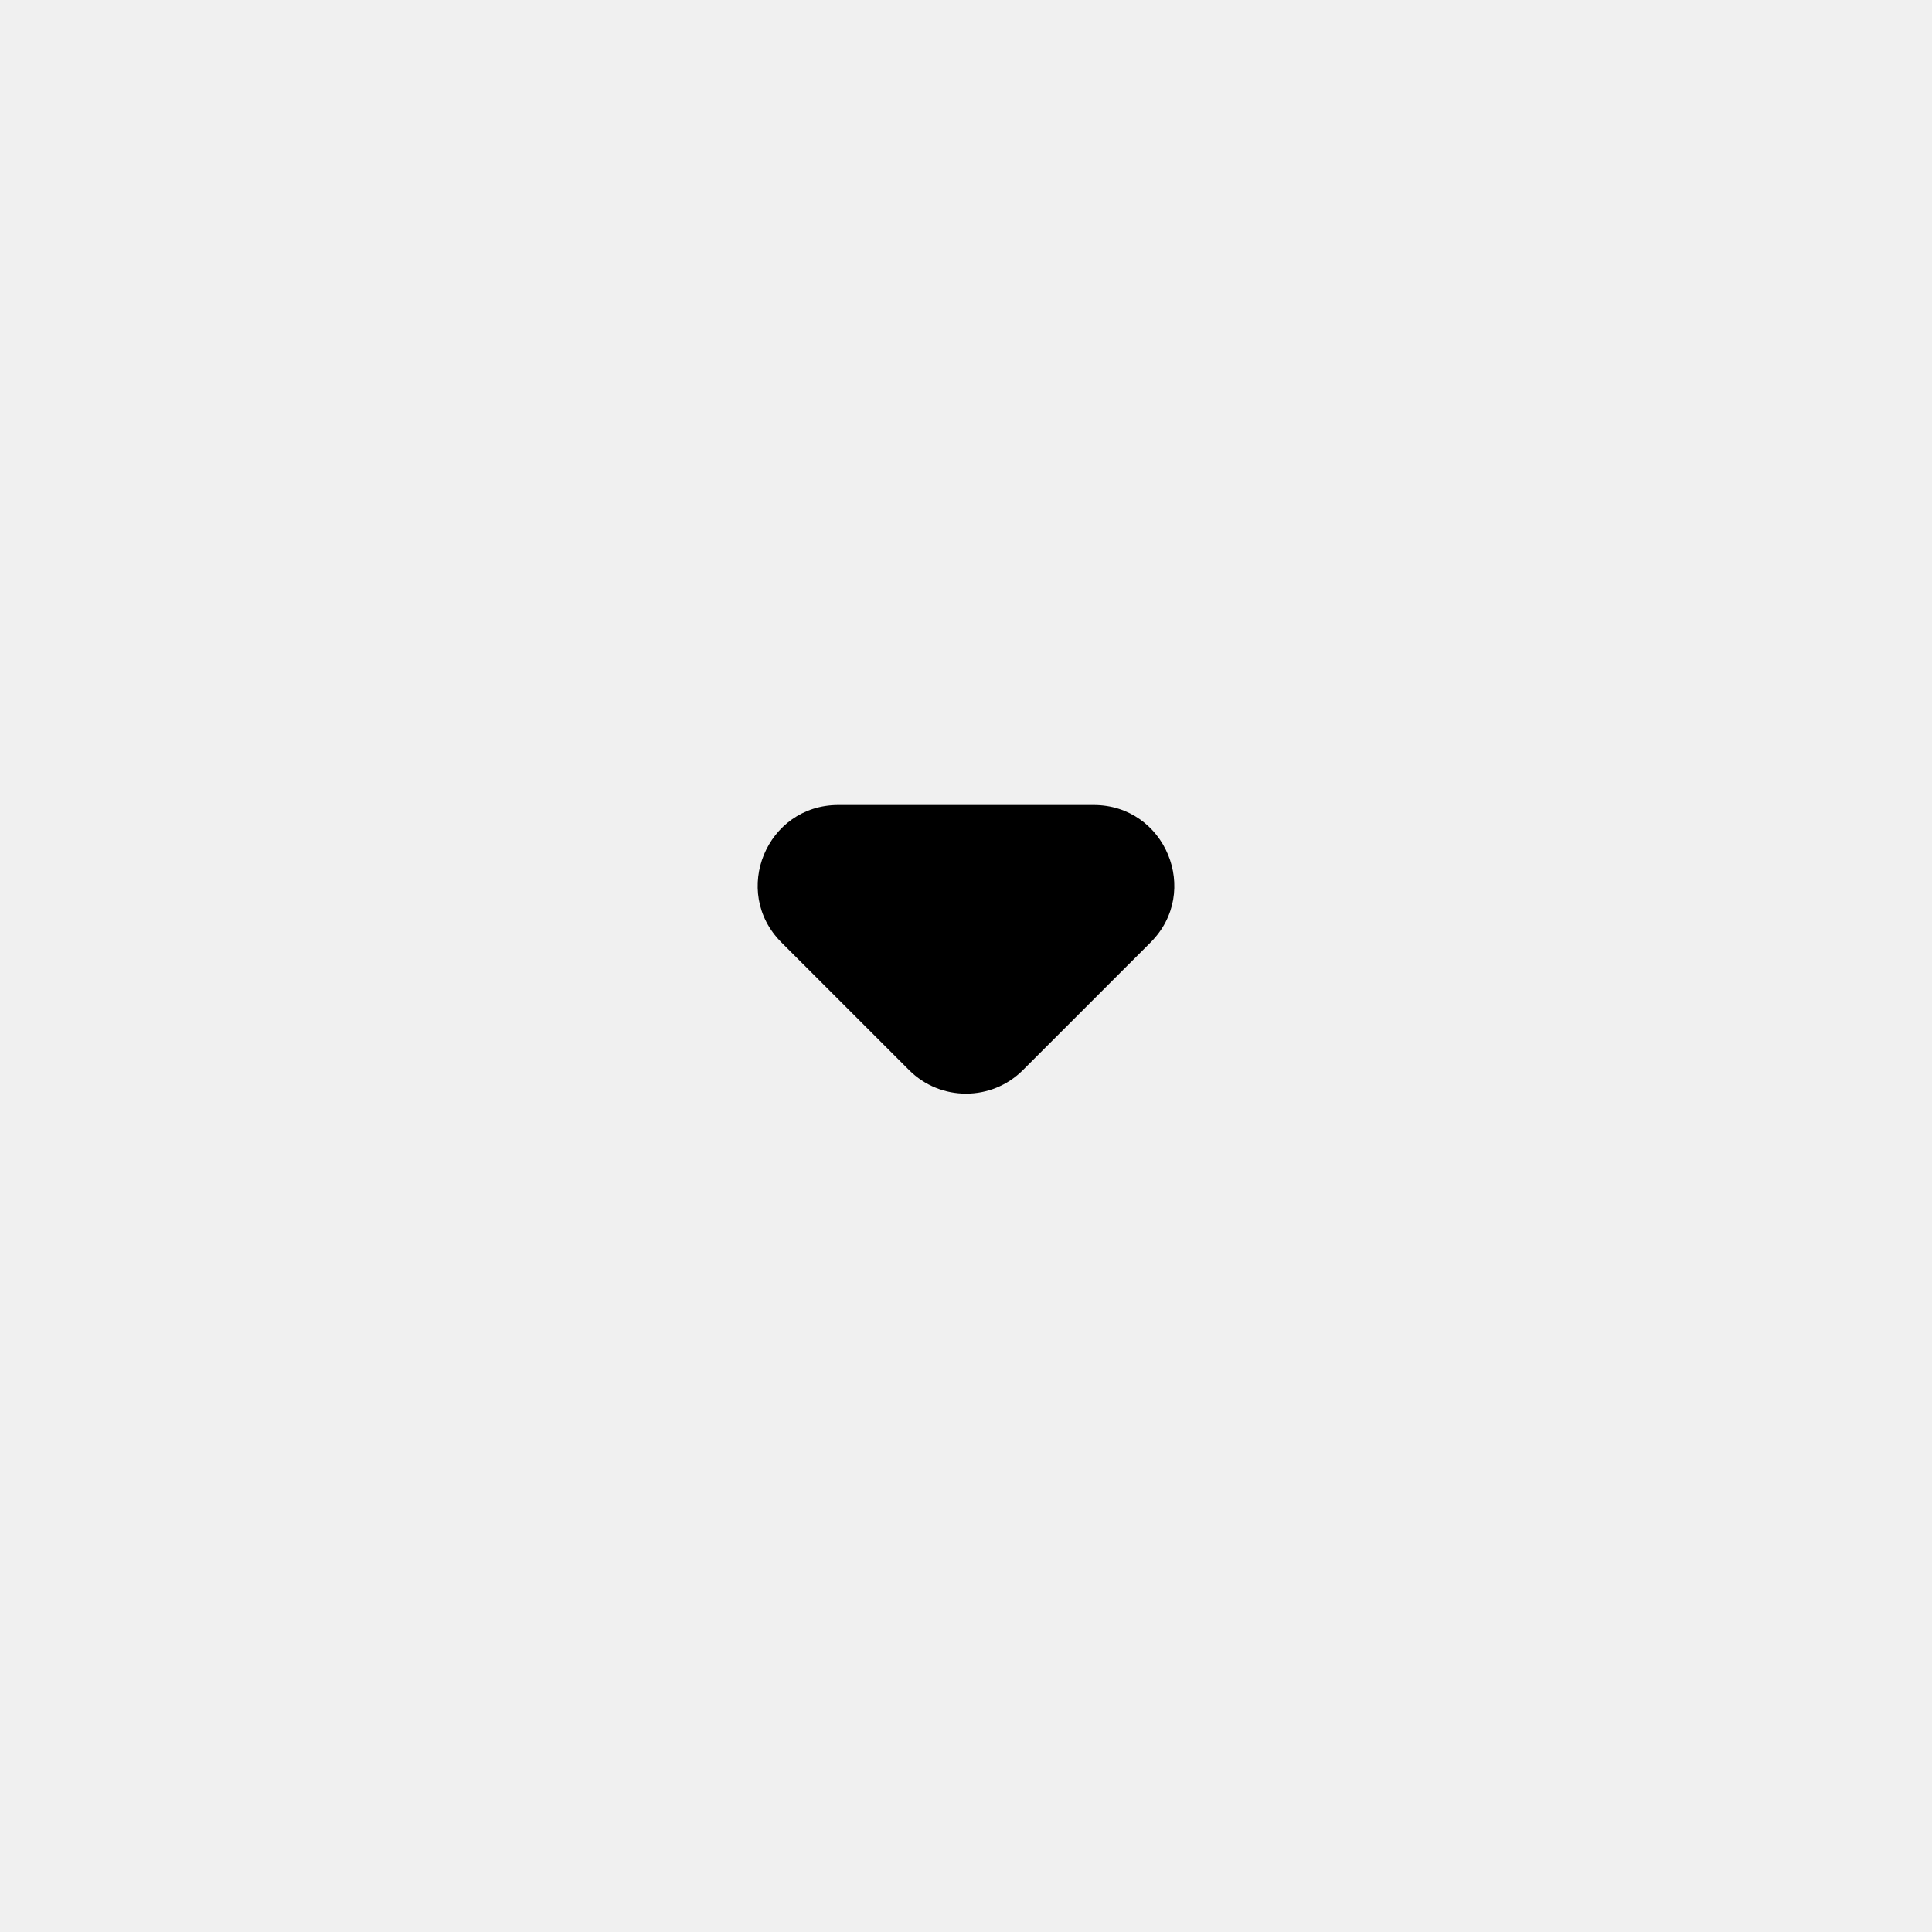
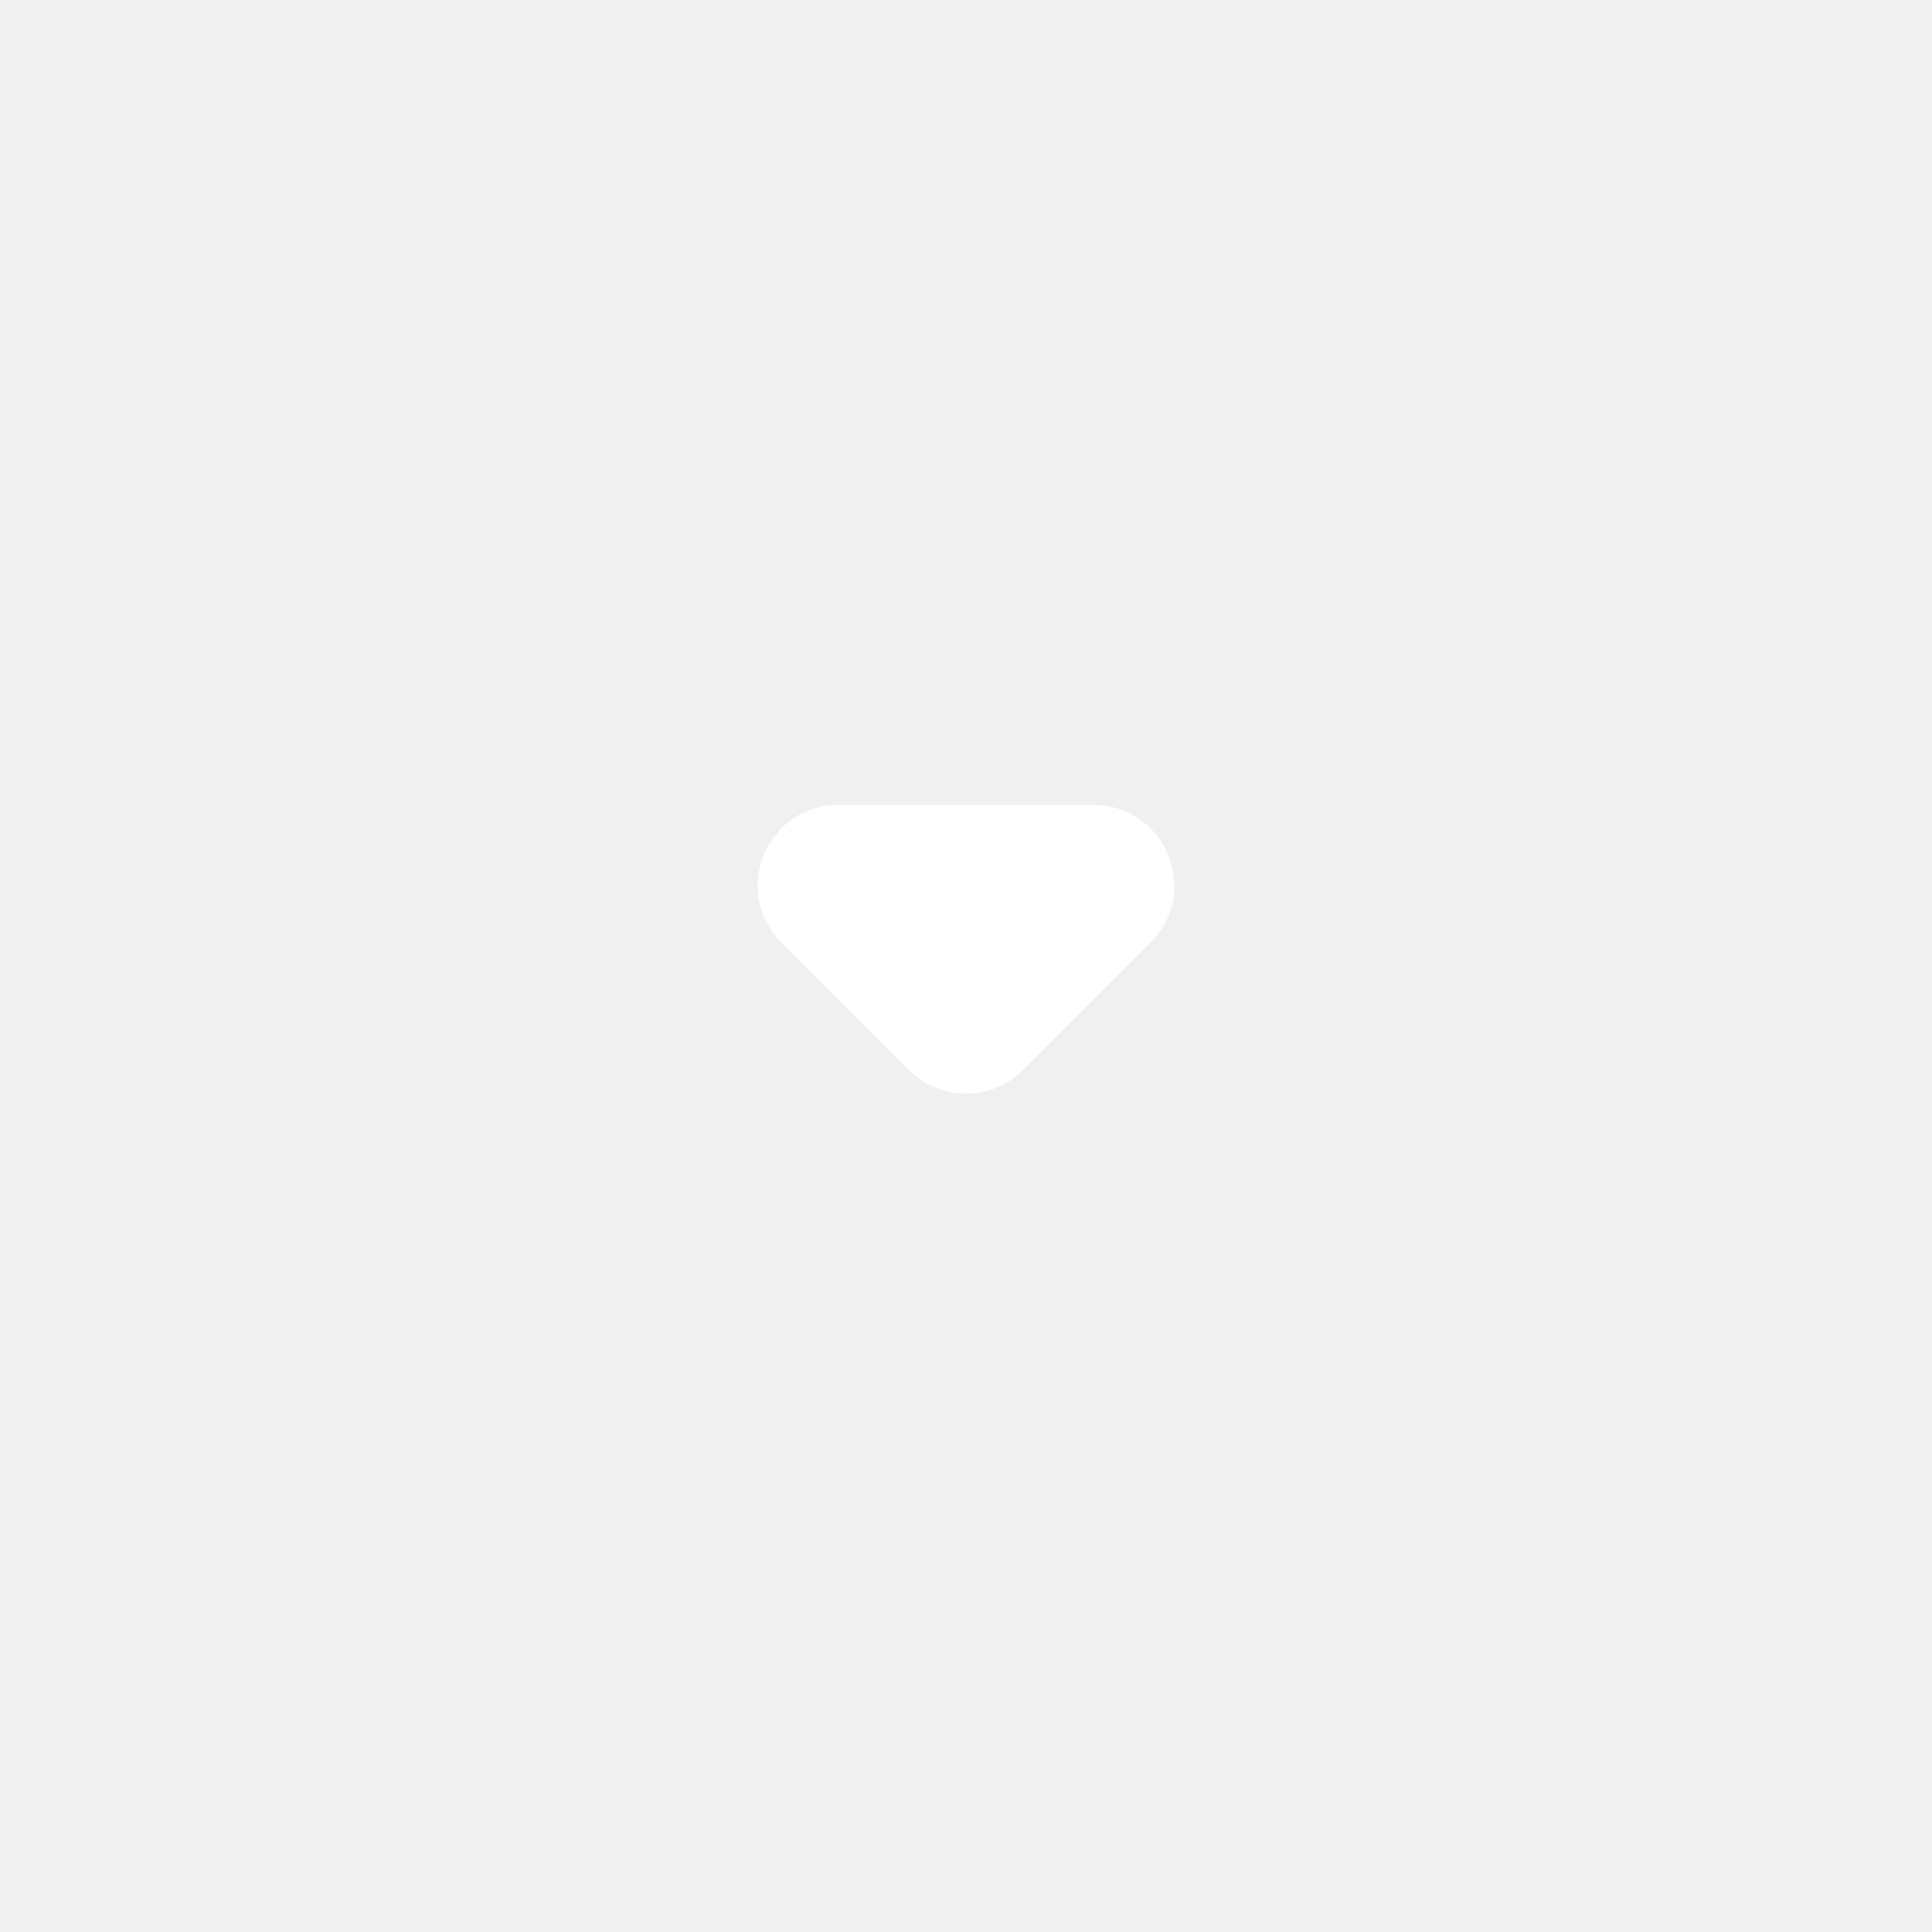
<svg xmlns="http://www.w3.org/2000/svg" width="24" height="24" viewBox="0 0 24 24" fill="none">
-   <path fill-rule="evenodd" clip-rule="evenodd" d="M10.414 10C9.523 10 9.077 11.077 9.707 11.707L11.293 13.293C11.683 13.683 12.317 13.683 12.707 13.293L14.293 11.707C14.923 11.077 14.477 10 13.586 10H10.414Z" fill="currentColor" />
+   <path fill-rule="evenodd" clip-rule="evenodd" d="M10.414 10C9.523 10 9.077 11.077 9.707 11.707L11.293 13.293C11.683 13.683 12.317 13.683 12.707 13.293L14.293 11.707C14.923 11.077 14.477 10 13.586 10H10.414Z" fill="#FFFFFF" />
</svg>
